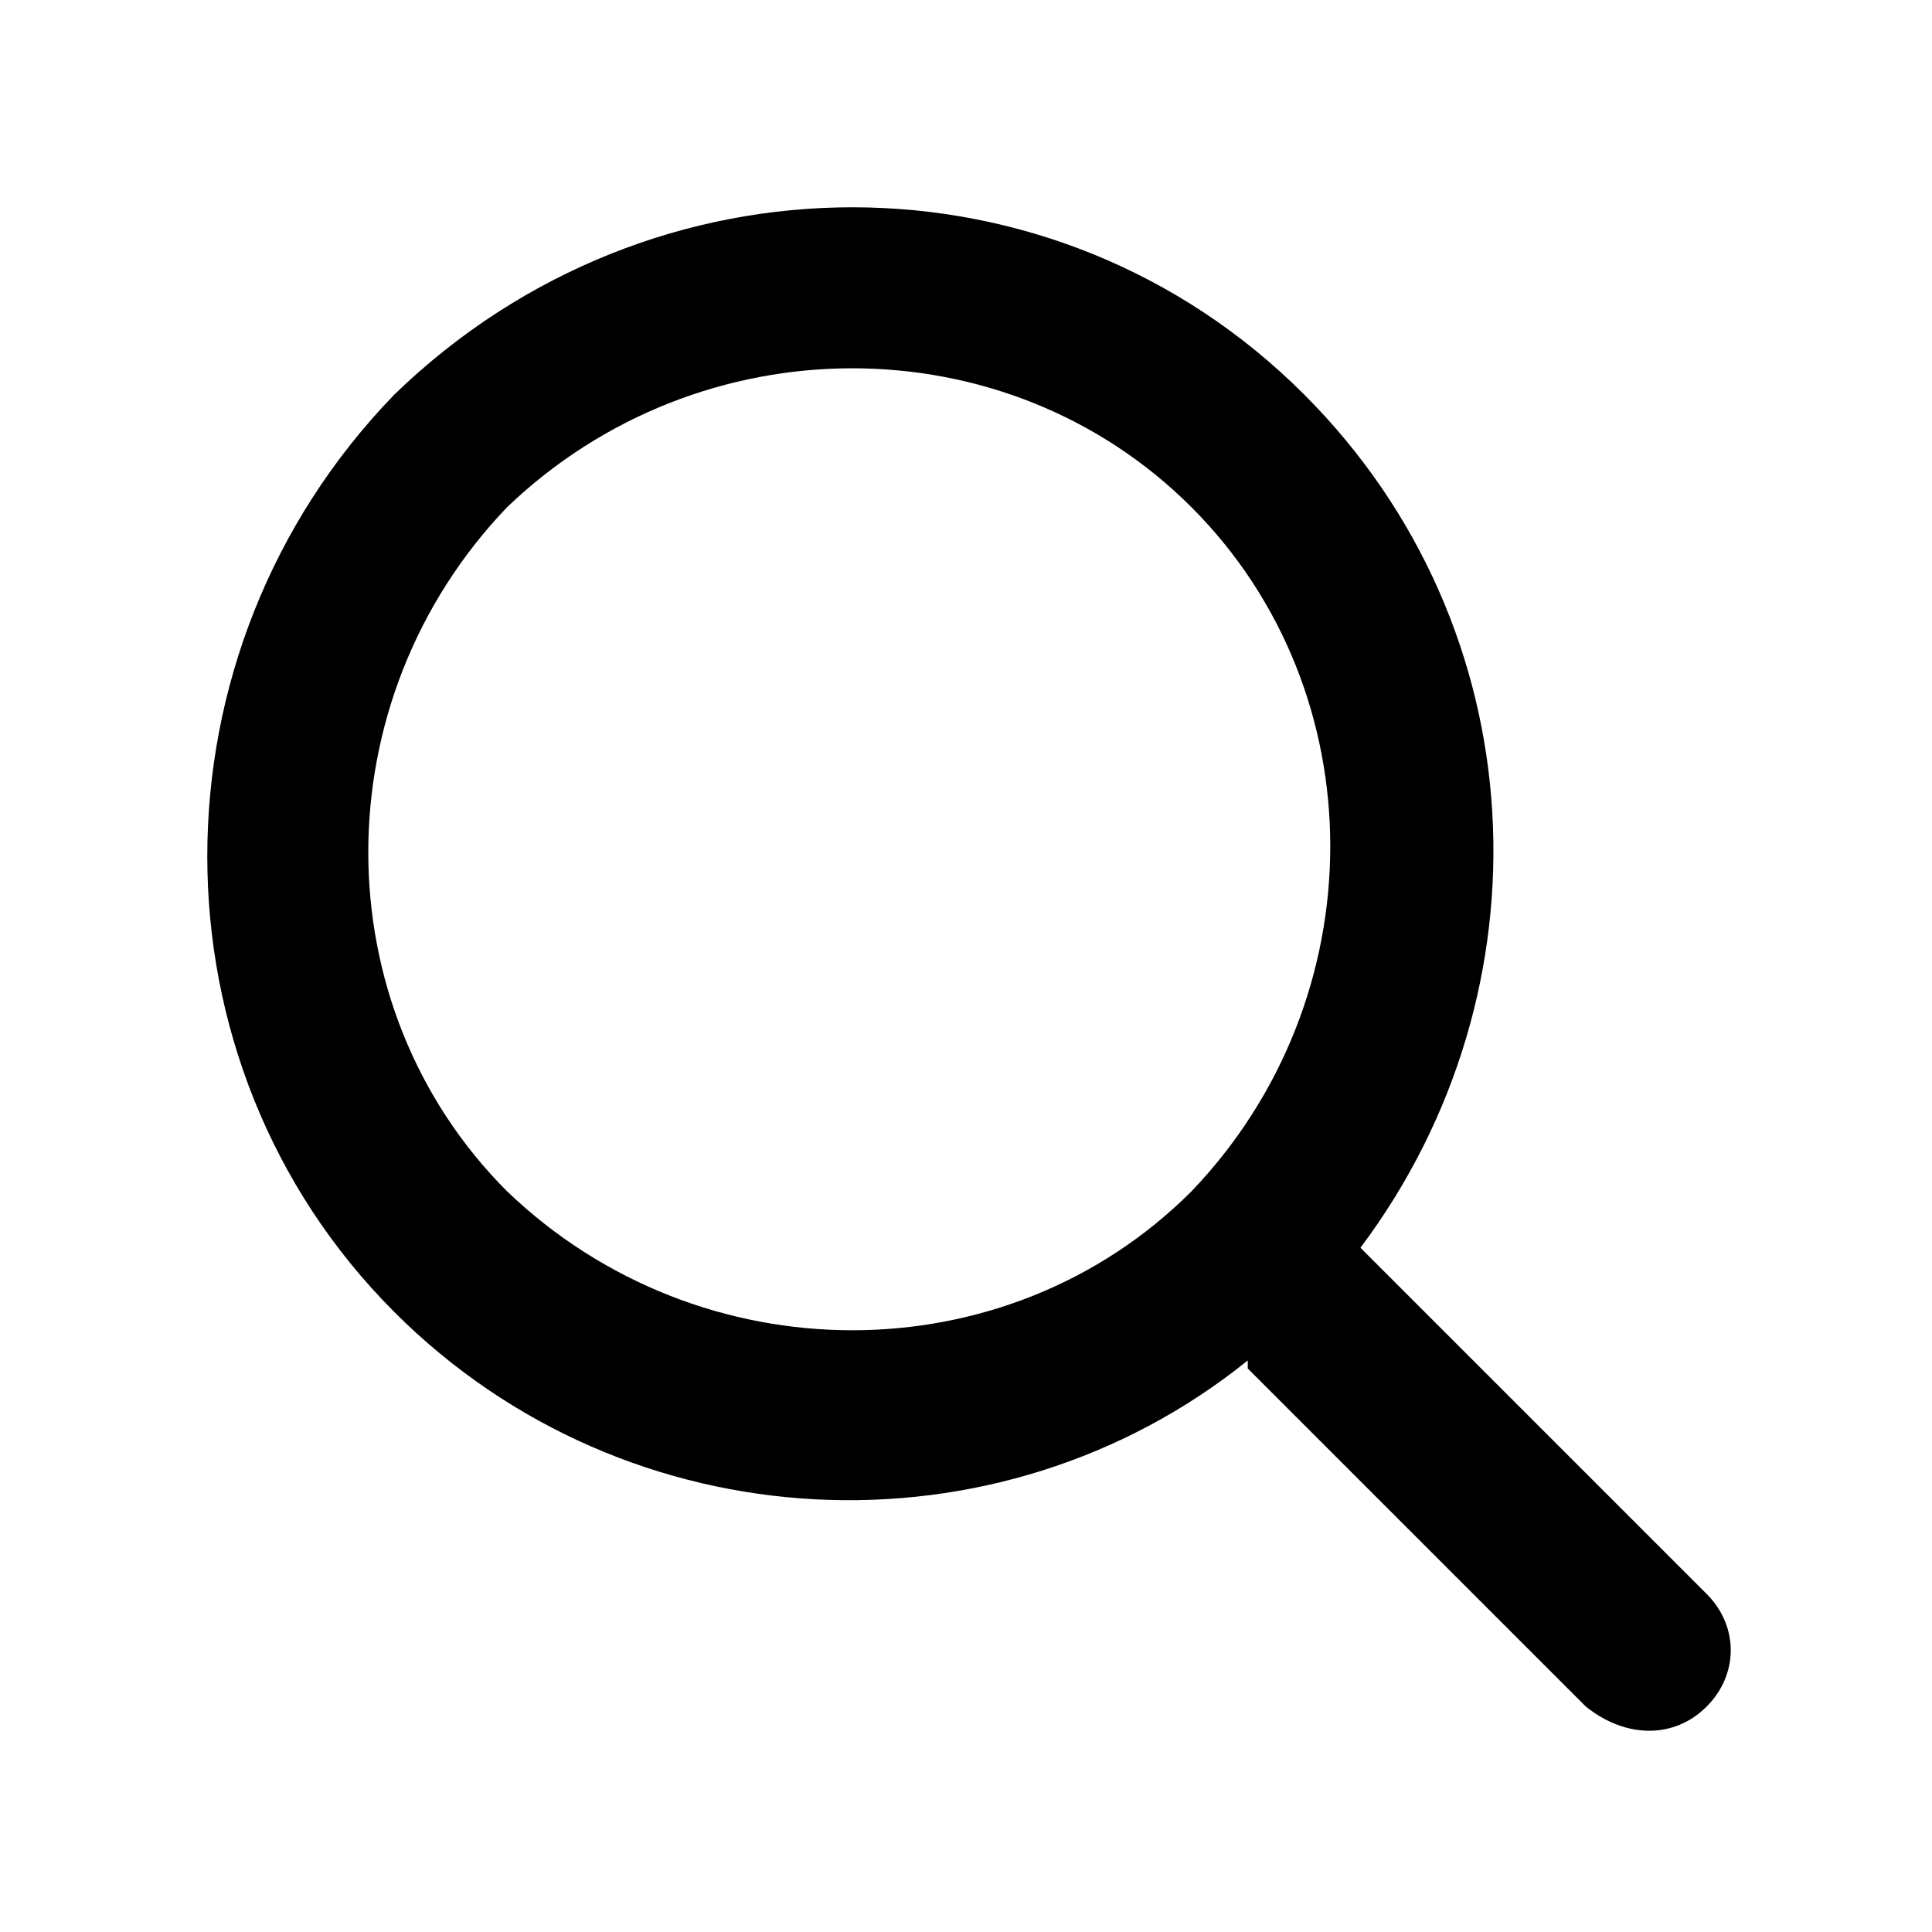
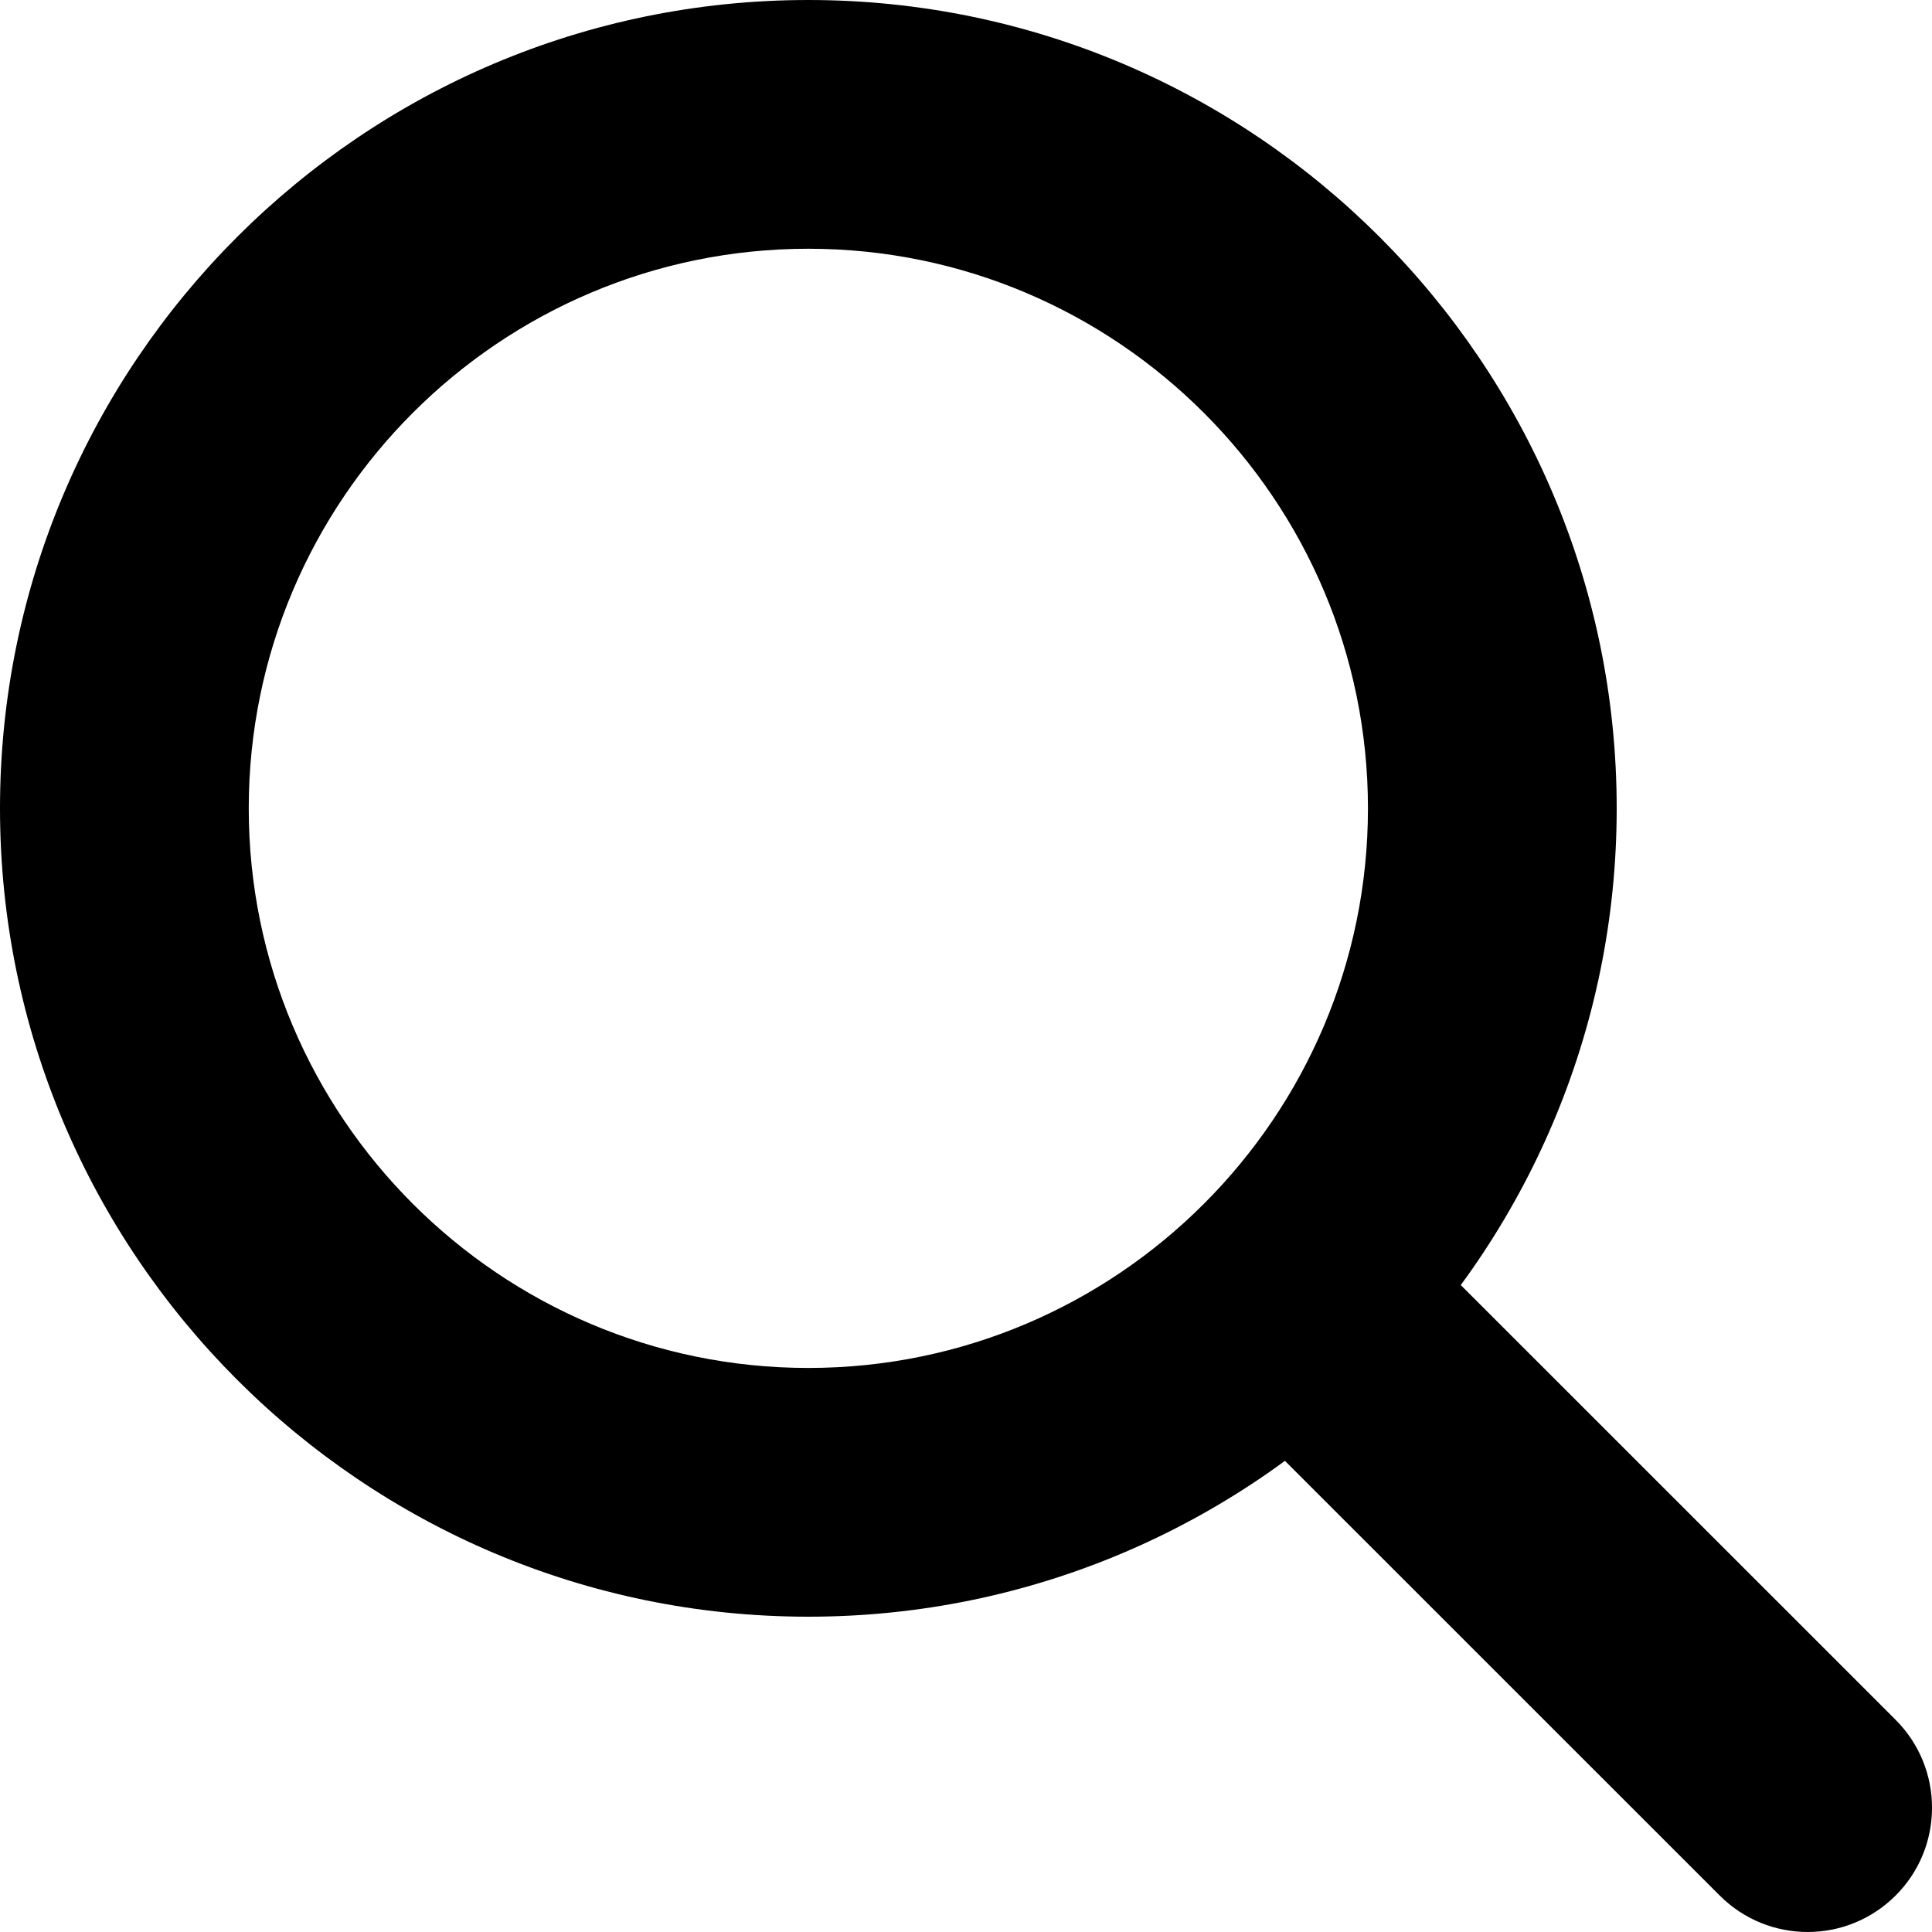
- <svg xmlns="http://www.w3.org/2000/svg" viewBox="0 0 24 24" width="24" height="24">
-   <path d="M16.9,15.5c2.4-3.2,2.2-7.7-0.7-10.6c-3.1-3.1-8.1-3.1-11.3,0c-3.1,3.2-3.1,8.3,0,11.4     c2.9,2.9,7.5,3.1,10.6,0.6c0,0.1,0,0.1,0,0.1l4.2,4.2c0.5,0.4,1.1,0.4,1.5,0c0.4-0.4,0.4-1,0-1.4L16.9,15.5     C16.9,15.5,16.9,15.5,16.9,15.5L16.9,15.5z M14.8,6.3c2.3,2.3,2.3,6.1,0,8.5c-2.3,2.3-6.1,2.3-8.5,0C4,12.5,4,8.7,6.3,6.3     C8.7,4,12.5,4,14.8,6.3z" />
+ <svg xmlns="http://www.w3.org/2000/svg" focusable="false" enable-background="new 0 0 20 20" viewBox="0 0 20 20" role="img" aria-label="Search" class="coveo-search-button-svg">
+   <g fill="currentColor">
+     <path class="coveo-magnifier-circle-svg" d="m8.368 16.736c-4.614 0-8.368-3.754-8.368-8.368s3.754-8.368 8.368-8.368 8.368 3.754 8.368 8.368-3.754 8.368-8.368 8.368m0-14.161c-3.195 0-5.793 2.599-5.793 5.793s2.599 5.793 5.793 5.793 5.793-2.599 5.793-5.793-2.599-5.793-5.793-5.793" />
+     <path d="m18.713 20c-.329 0-.659-.126-.91-.377l-4.552-4.551c-.503-.503-.503-1.318 0-1.82.503-.503 1.318-.503 1.82 0l4.552 4.551c.503.503.503 1.318 0 1.82-.252.251-.581.377-.91.377" />
+   </g>
</svg>
